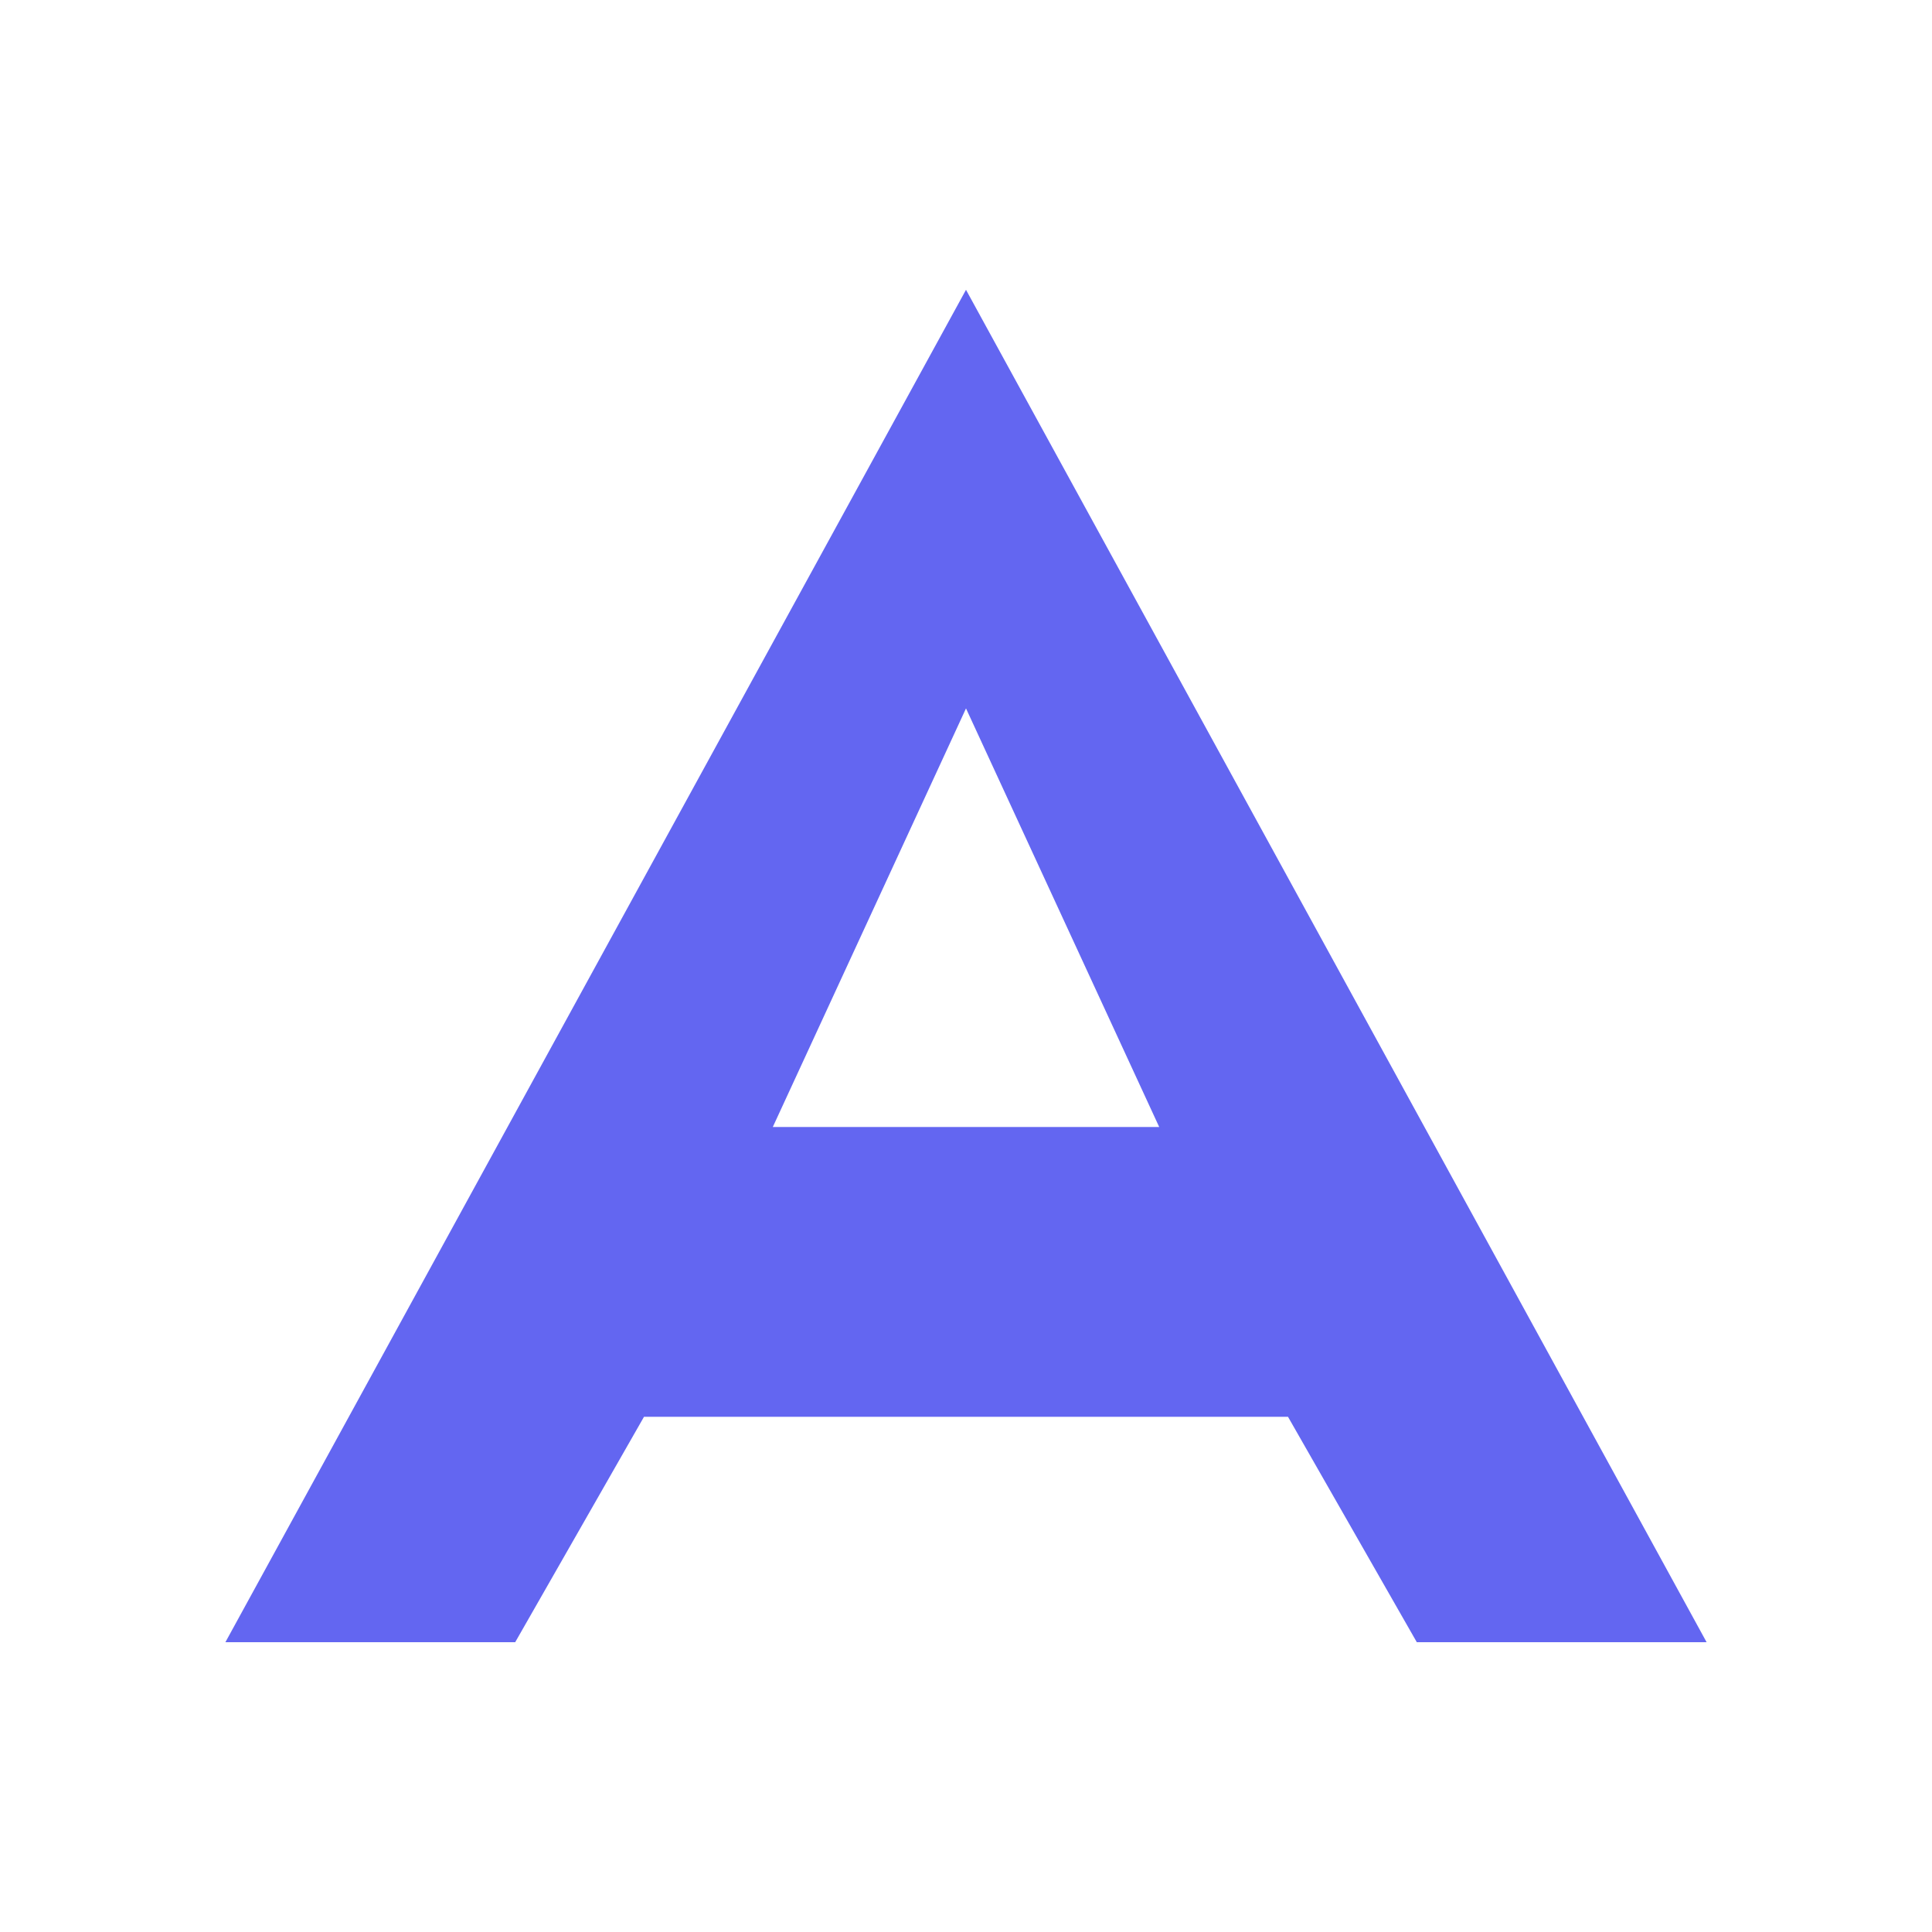
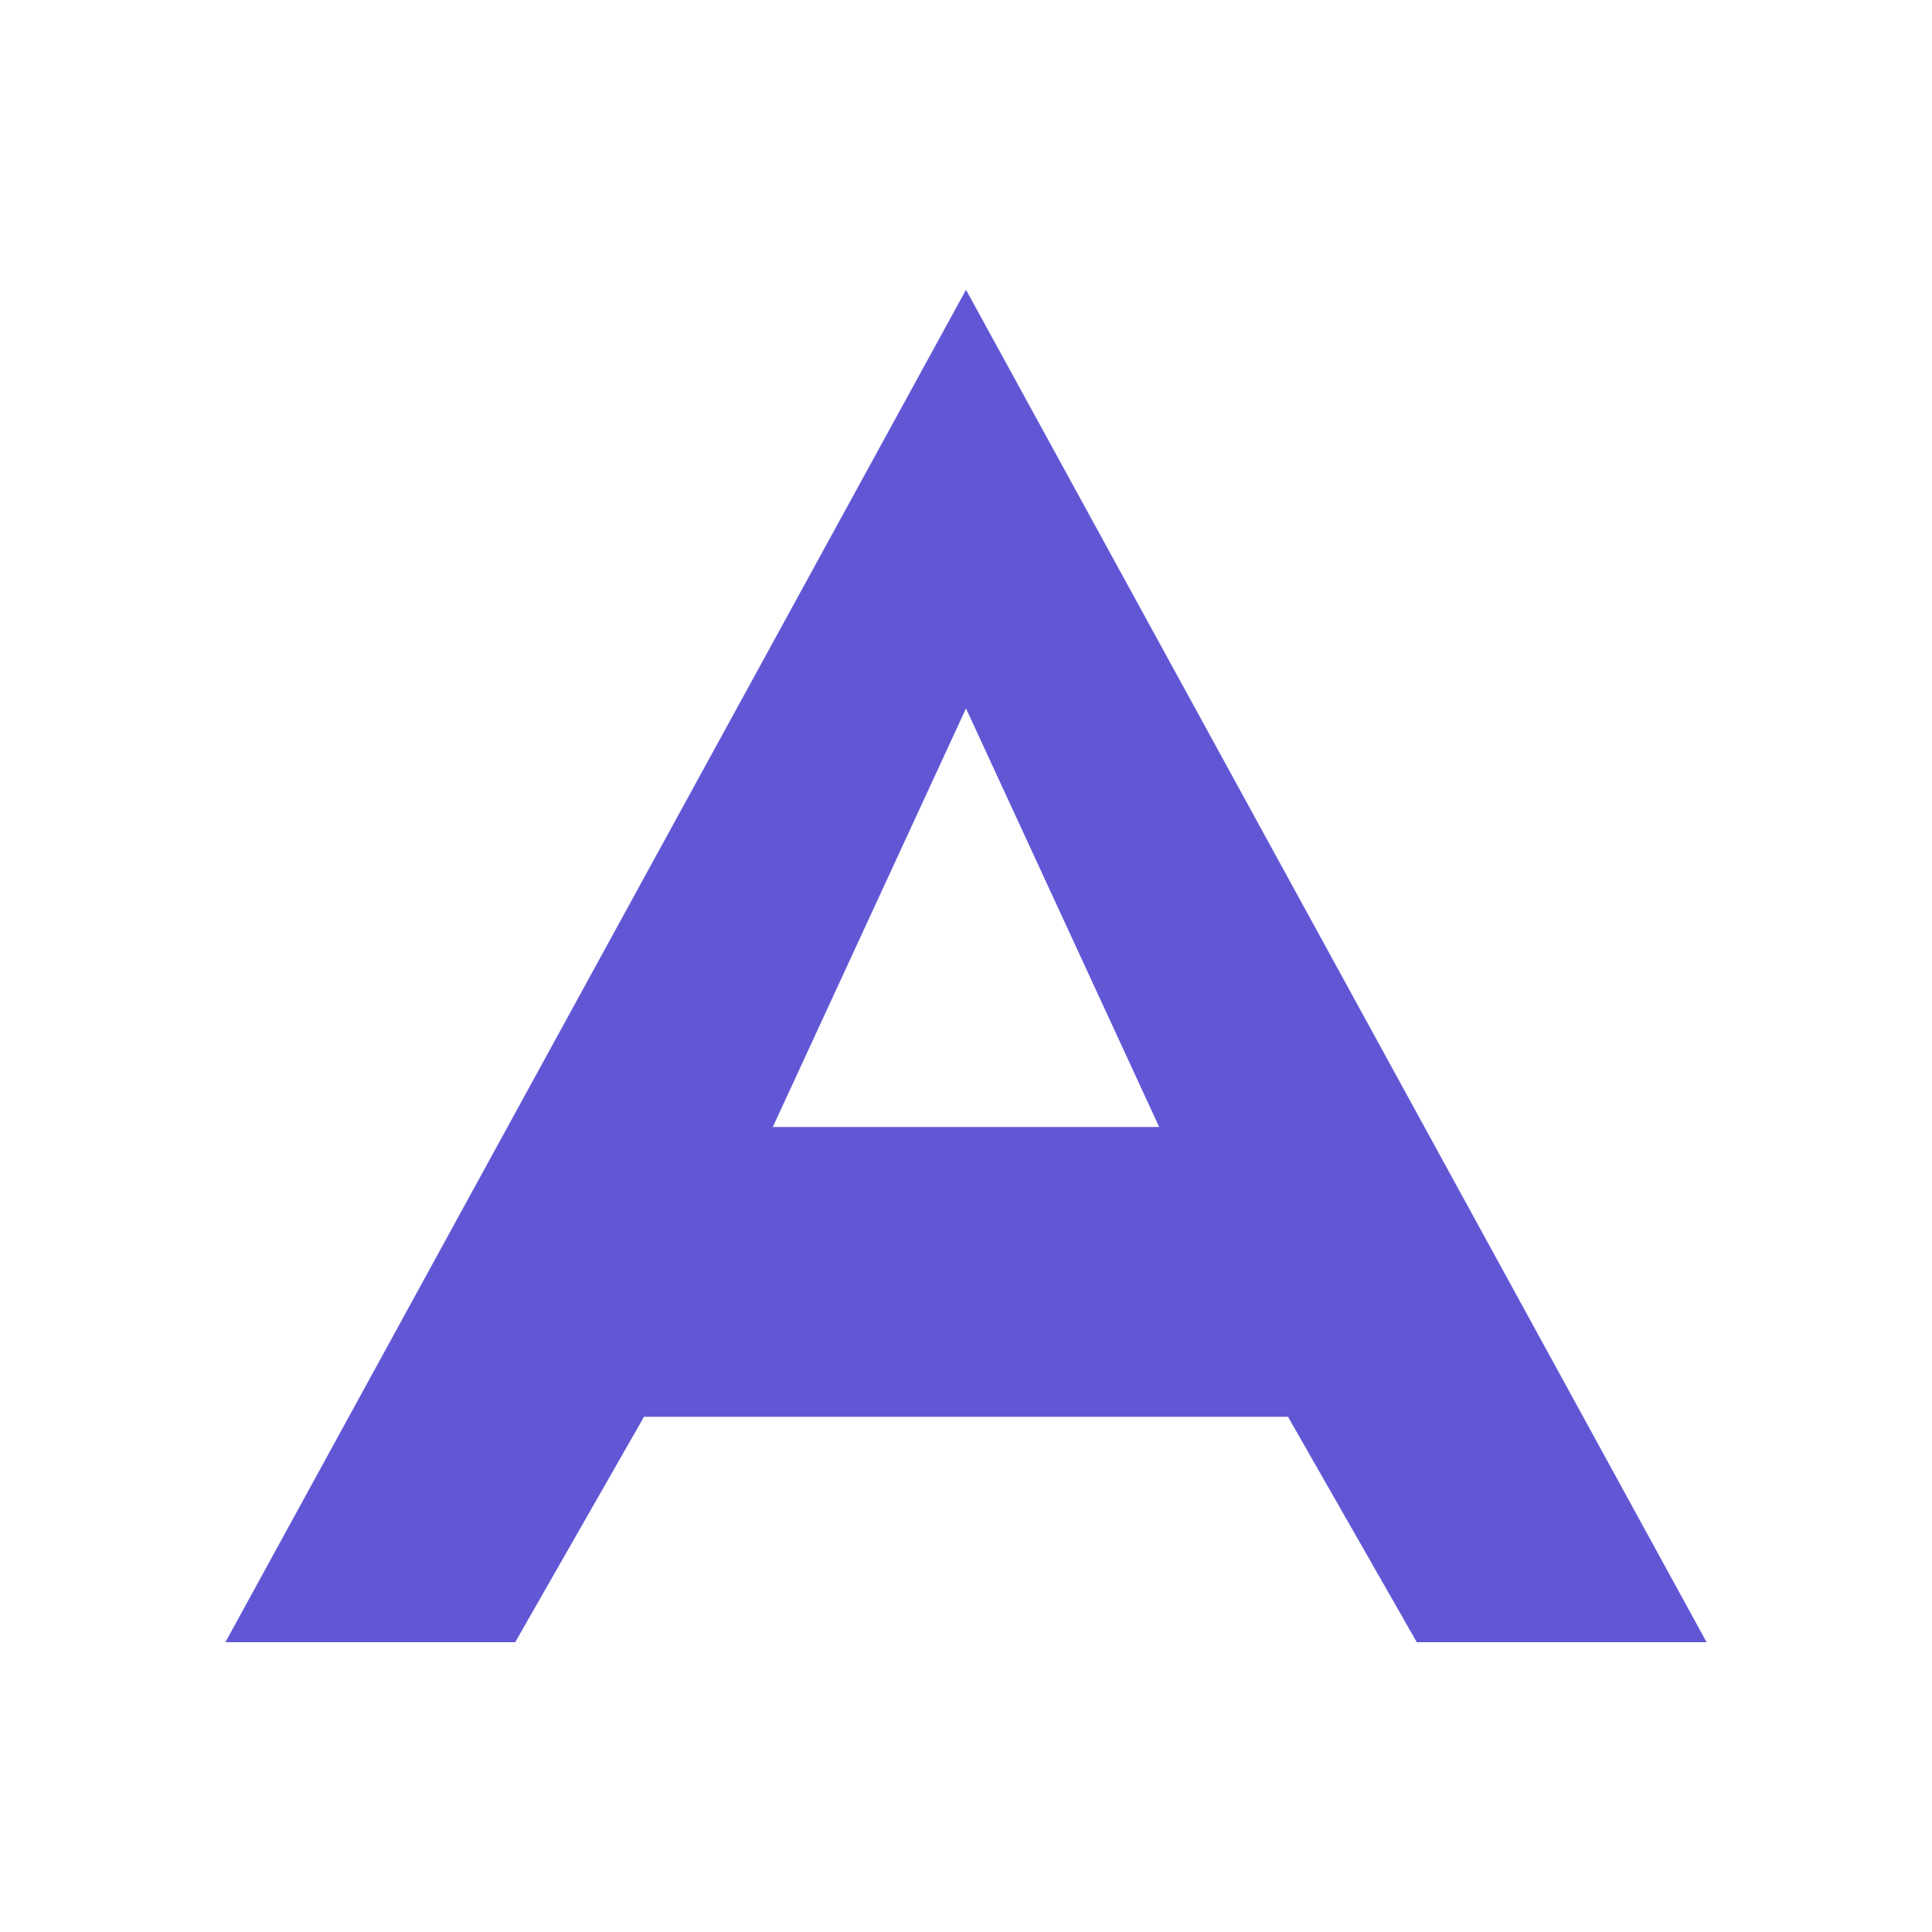
<svg xmlns="http://www.w3.org/2000/svg" viewBox="0 0 240 240" width="240" height="240" role="img" aria-label="ArchCode">
-   <path fill="#6366f1" d="M120 36 L212 204 H176 L160 176 H80 L64 204 H28 Z            M96 140 H144 L120 88 Z" />
+   <path fill="#6157d5" d="M120 36 L212 204 H176 L160 176 H80 L64 204 H28 Z            M96 140 H144 L120 88 Z" />
</svg>
